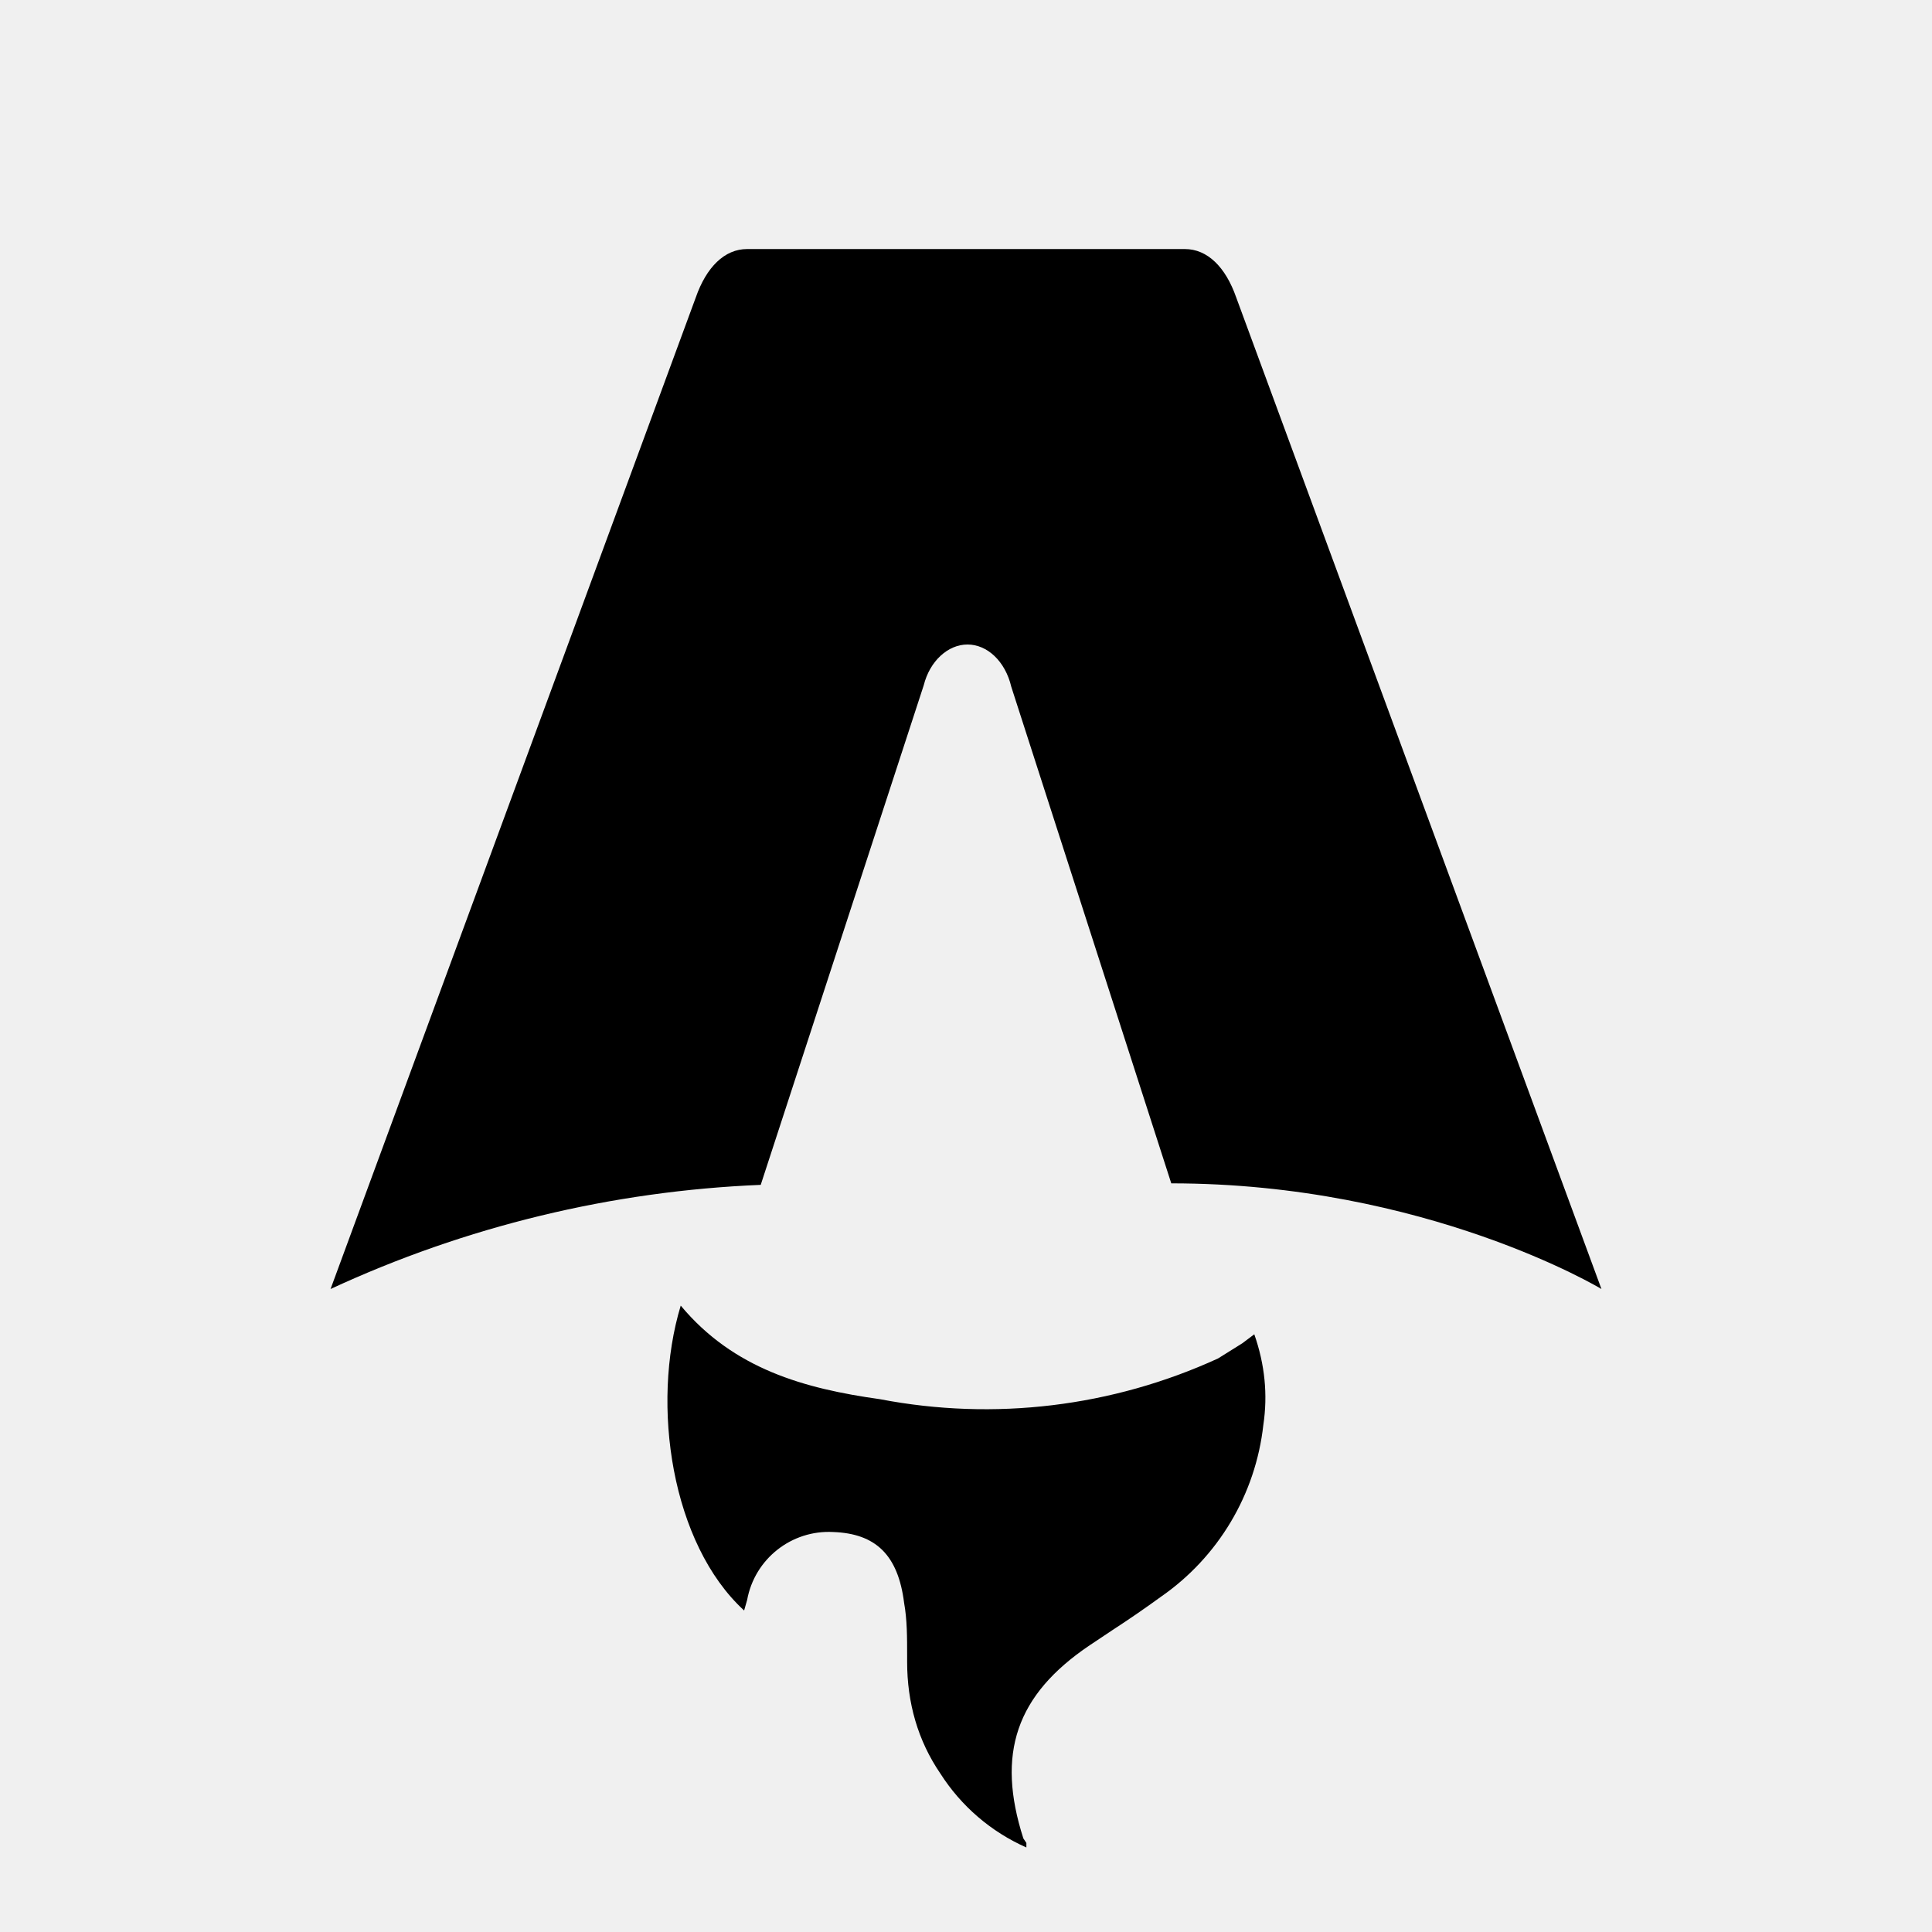
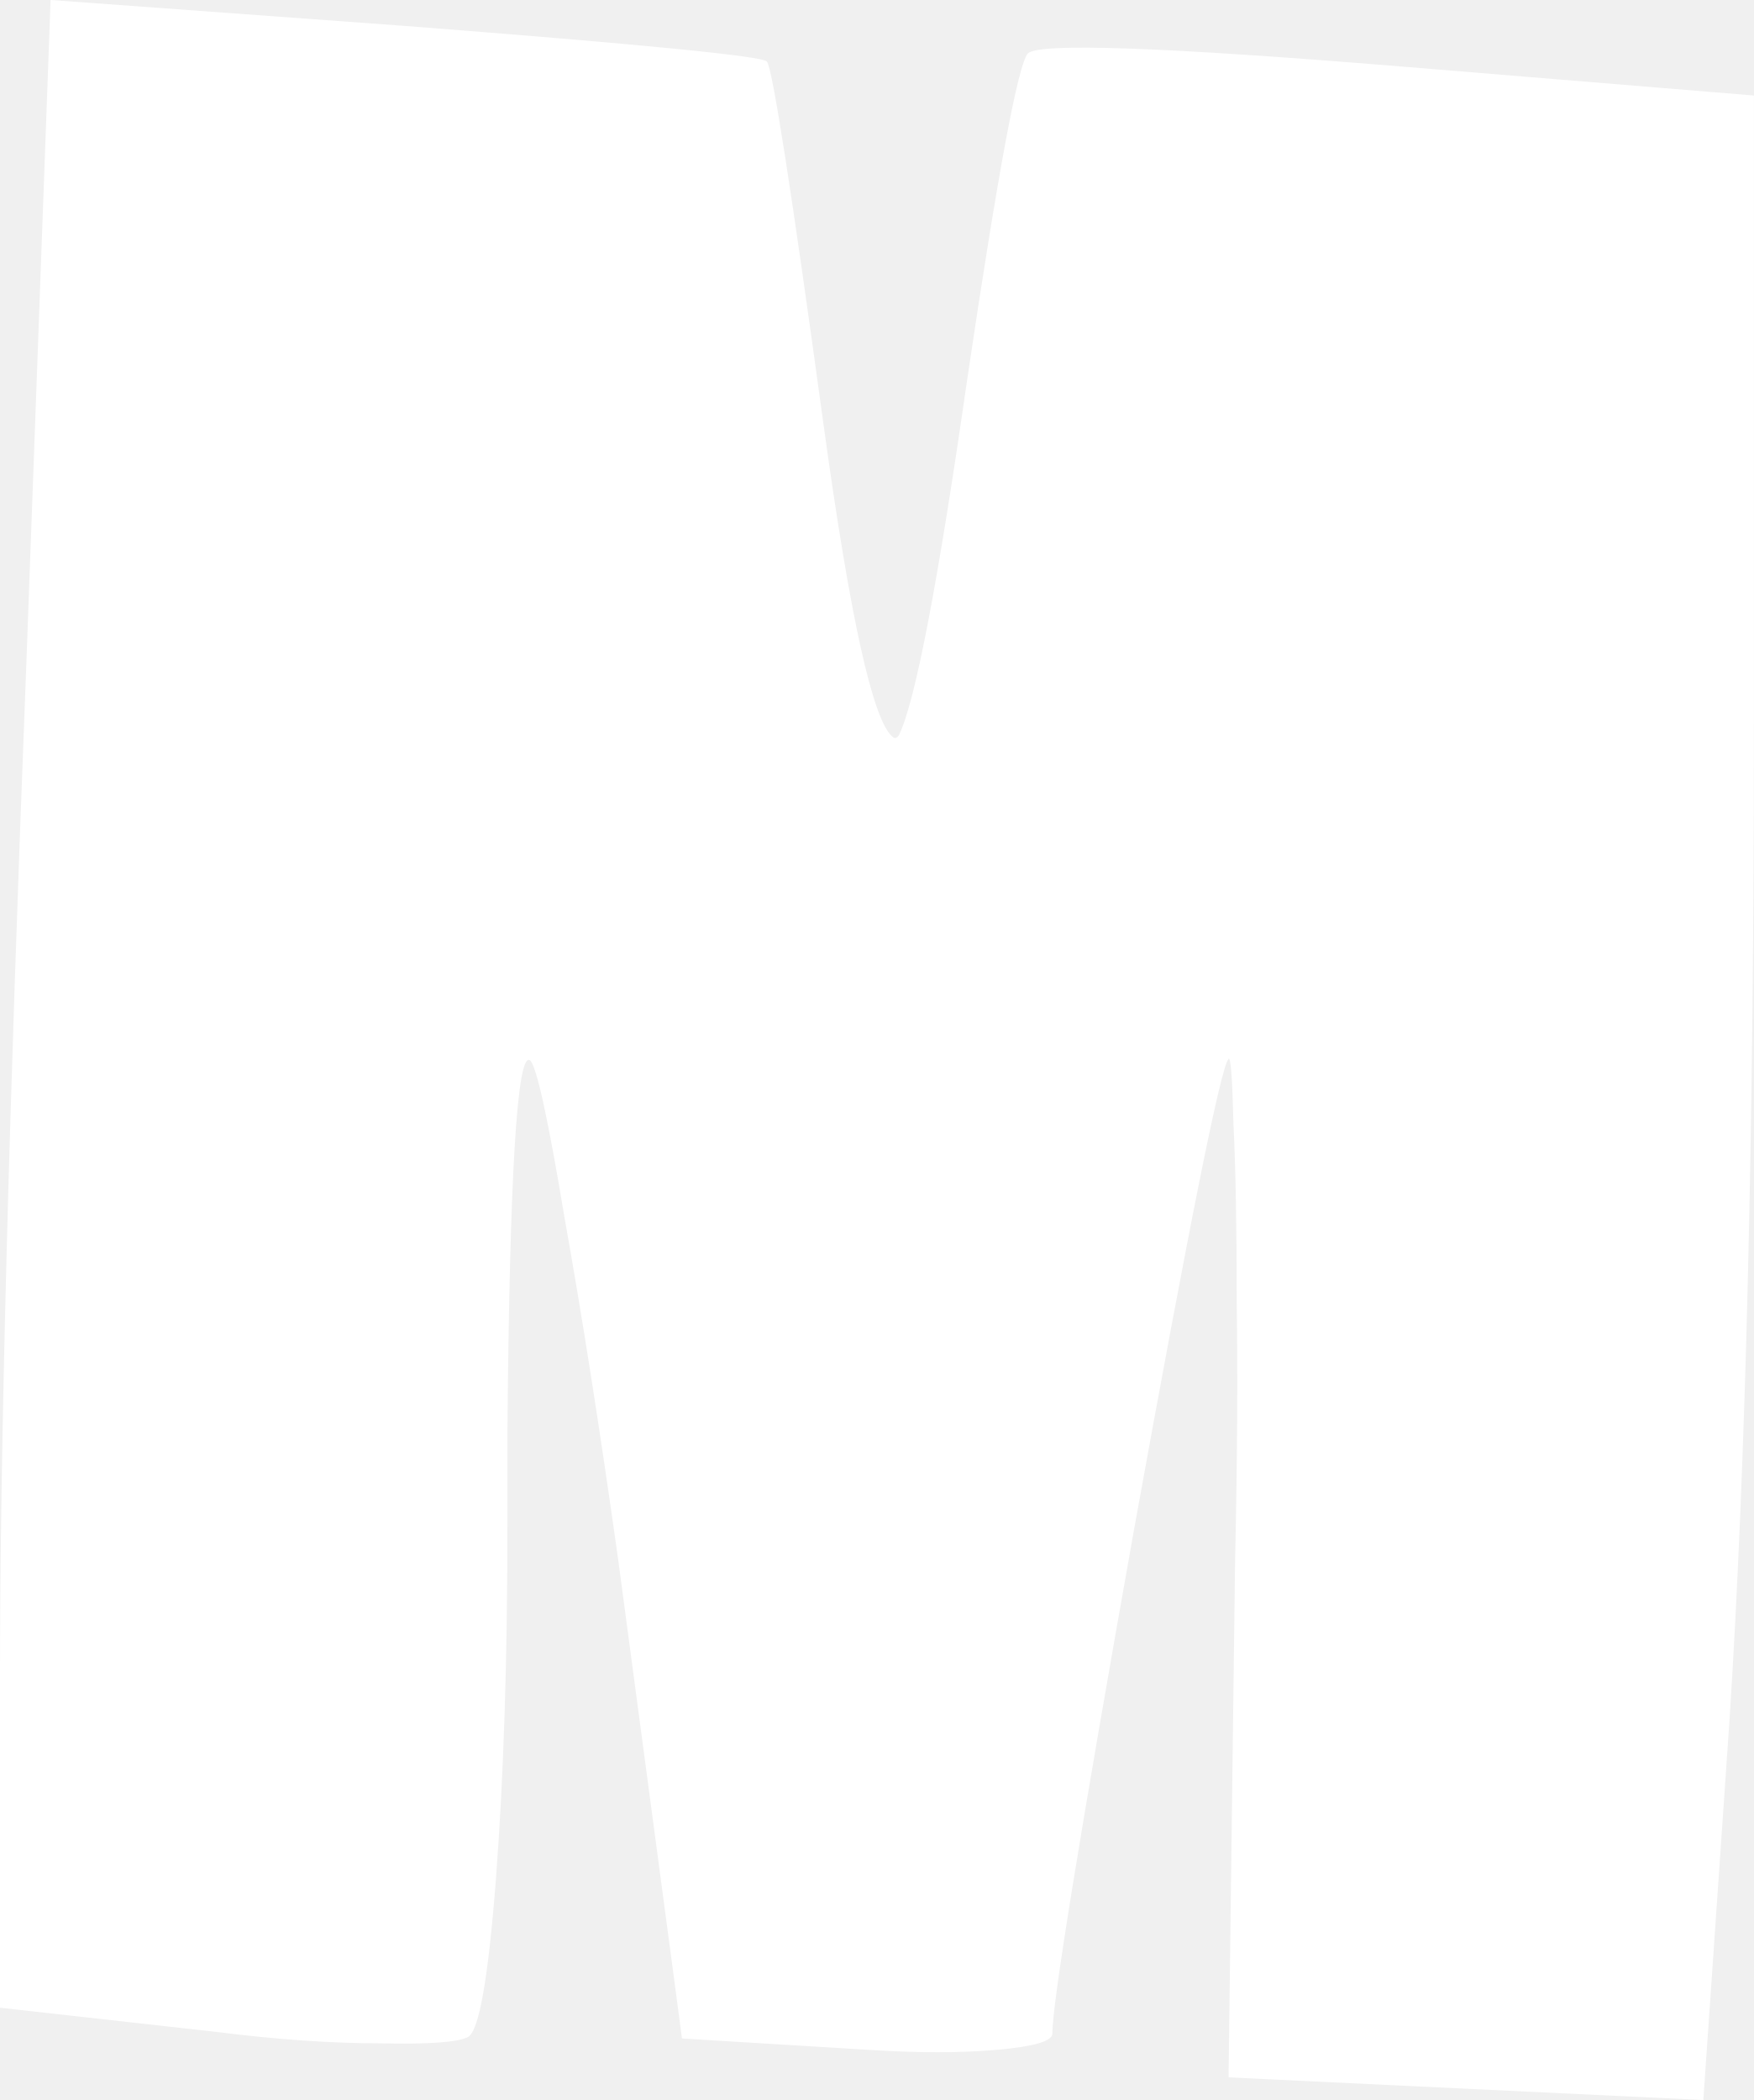
- <svg xmlns="http://www.w3.org/2000/svg" fill="none" viewBox="0 0 128 128">
-   <path d="M50.4 78.5a75.1 75.1 0 0 0-28.5 6.9l24.2-65.7c.7-2 1.9-3.2 3.4-3.2h29c1.5 0 2.7 1.2 3.4 3.2l24.2 65.7s-11.6-7-28.5-7L67 45.5c-.4-1.7-1.6-2.8-2.9-2.8-1.3 0-2.5 1.1-2.9 2.7L50.4 78.5Zm-1.1 28.2Zm-4.2-20.2c-2 6.6-.6 15.8 4.2 20.2a17.5 17.5 0 0 1 .2-.7 5.5 5.5 0 0 1 5.7-4.5c2.8.1 4.3 1.5 4.7 4.7.2 1.1.2 2.3.2 3.5v.4c0 2.7.7 5.2 2.2 7.4a13 13 0 0 0 5.7 4.9v-.3l-.2-.3c-1.8-5.6-.5-9.5 4.4-12.8l1.5-1a73 73 0 0 0 3.2-2.2 16 16 0 0 0 6.8-11.4c.3-2 .1-4-.6-6l-.8.6-1.6 1a37 37 0 0 1-22.4 2.7c-5-.7-9.7-2-13.2-6.2Z" />
-   <style>
-         path { fill: #000; }
-         @media (prefers-color-scheme: dark) {
-             path { fill: #FFF; }
-         }
-     </style>
+ <svg xmlns="http://www.w3.org/2000/svg" width="76" height="91" viewBox="0 0 76 91" fill="none">
+   <path d="M1.131 29.047L2.192 0L17.533 1.123C27.808 1.918 33.039 2.432 33.228 2.666C33.464 2.9 34.288 8.186 35.702 18.523C36.834 26.755 37.823 31.222 38.672 31.924C38.766 32.017 38.86 31.994 38.954 31.854C39.661 30.404 40.651 25.235 41.924 16.348C43.243 7.461 44.115 2.783 44.539 2.315C45.011 1.848 50.384 2.035 60.659 2.877L76 4.14V31.152C76 49.16 75.647 63.637 74.939 74.582L73.808 91L63.486 90.509L53.235 90.018L53.518 67.636C53.612 63.426 53.636 59.708 53.589 56.48C53.589 53.206 53.542 50.61 53.447 48.692C53.4 46.728 53.33 45.792 53.235 45.886C52.905 46.213 51.539 53.019 49.135 66.303C46.778 79.54 45.6 86.814 45.6 88.123C45.6 88.451 44.799 88.685 43.196 88.825C41.641 88.965 39.779 88.965 37.611 88.825L29.552 88.334L26.794 67.636C25.993 61.93 25.215 56.971 24.461 52.762C23.754 48.505 23.259 46.237 22.977 45.956C22.411 45.488 22.081 50.867 21.987 62.093C21.987 63.45 21.987 64.806 21.987 66.163C21.987 71.963 21.822 77.038 21.492 81.388C21.162 85.691 20.762 87.983 20.29 88.264C19.866 88.498 18.593 88.591 16.473 88.544C14.352 88.544 11.995 88.381 9.403 88.053L0 87.001V72.547C0 62.959 0.377 48.459 1.131 29.047Z" fill="white" />
</svg>
